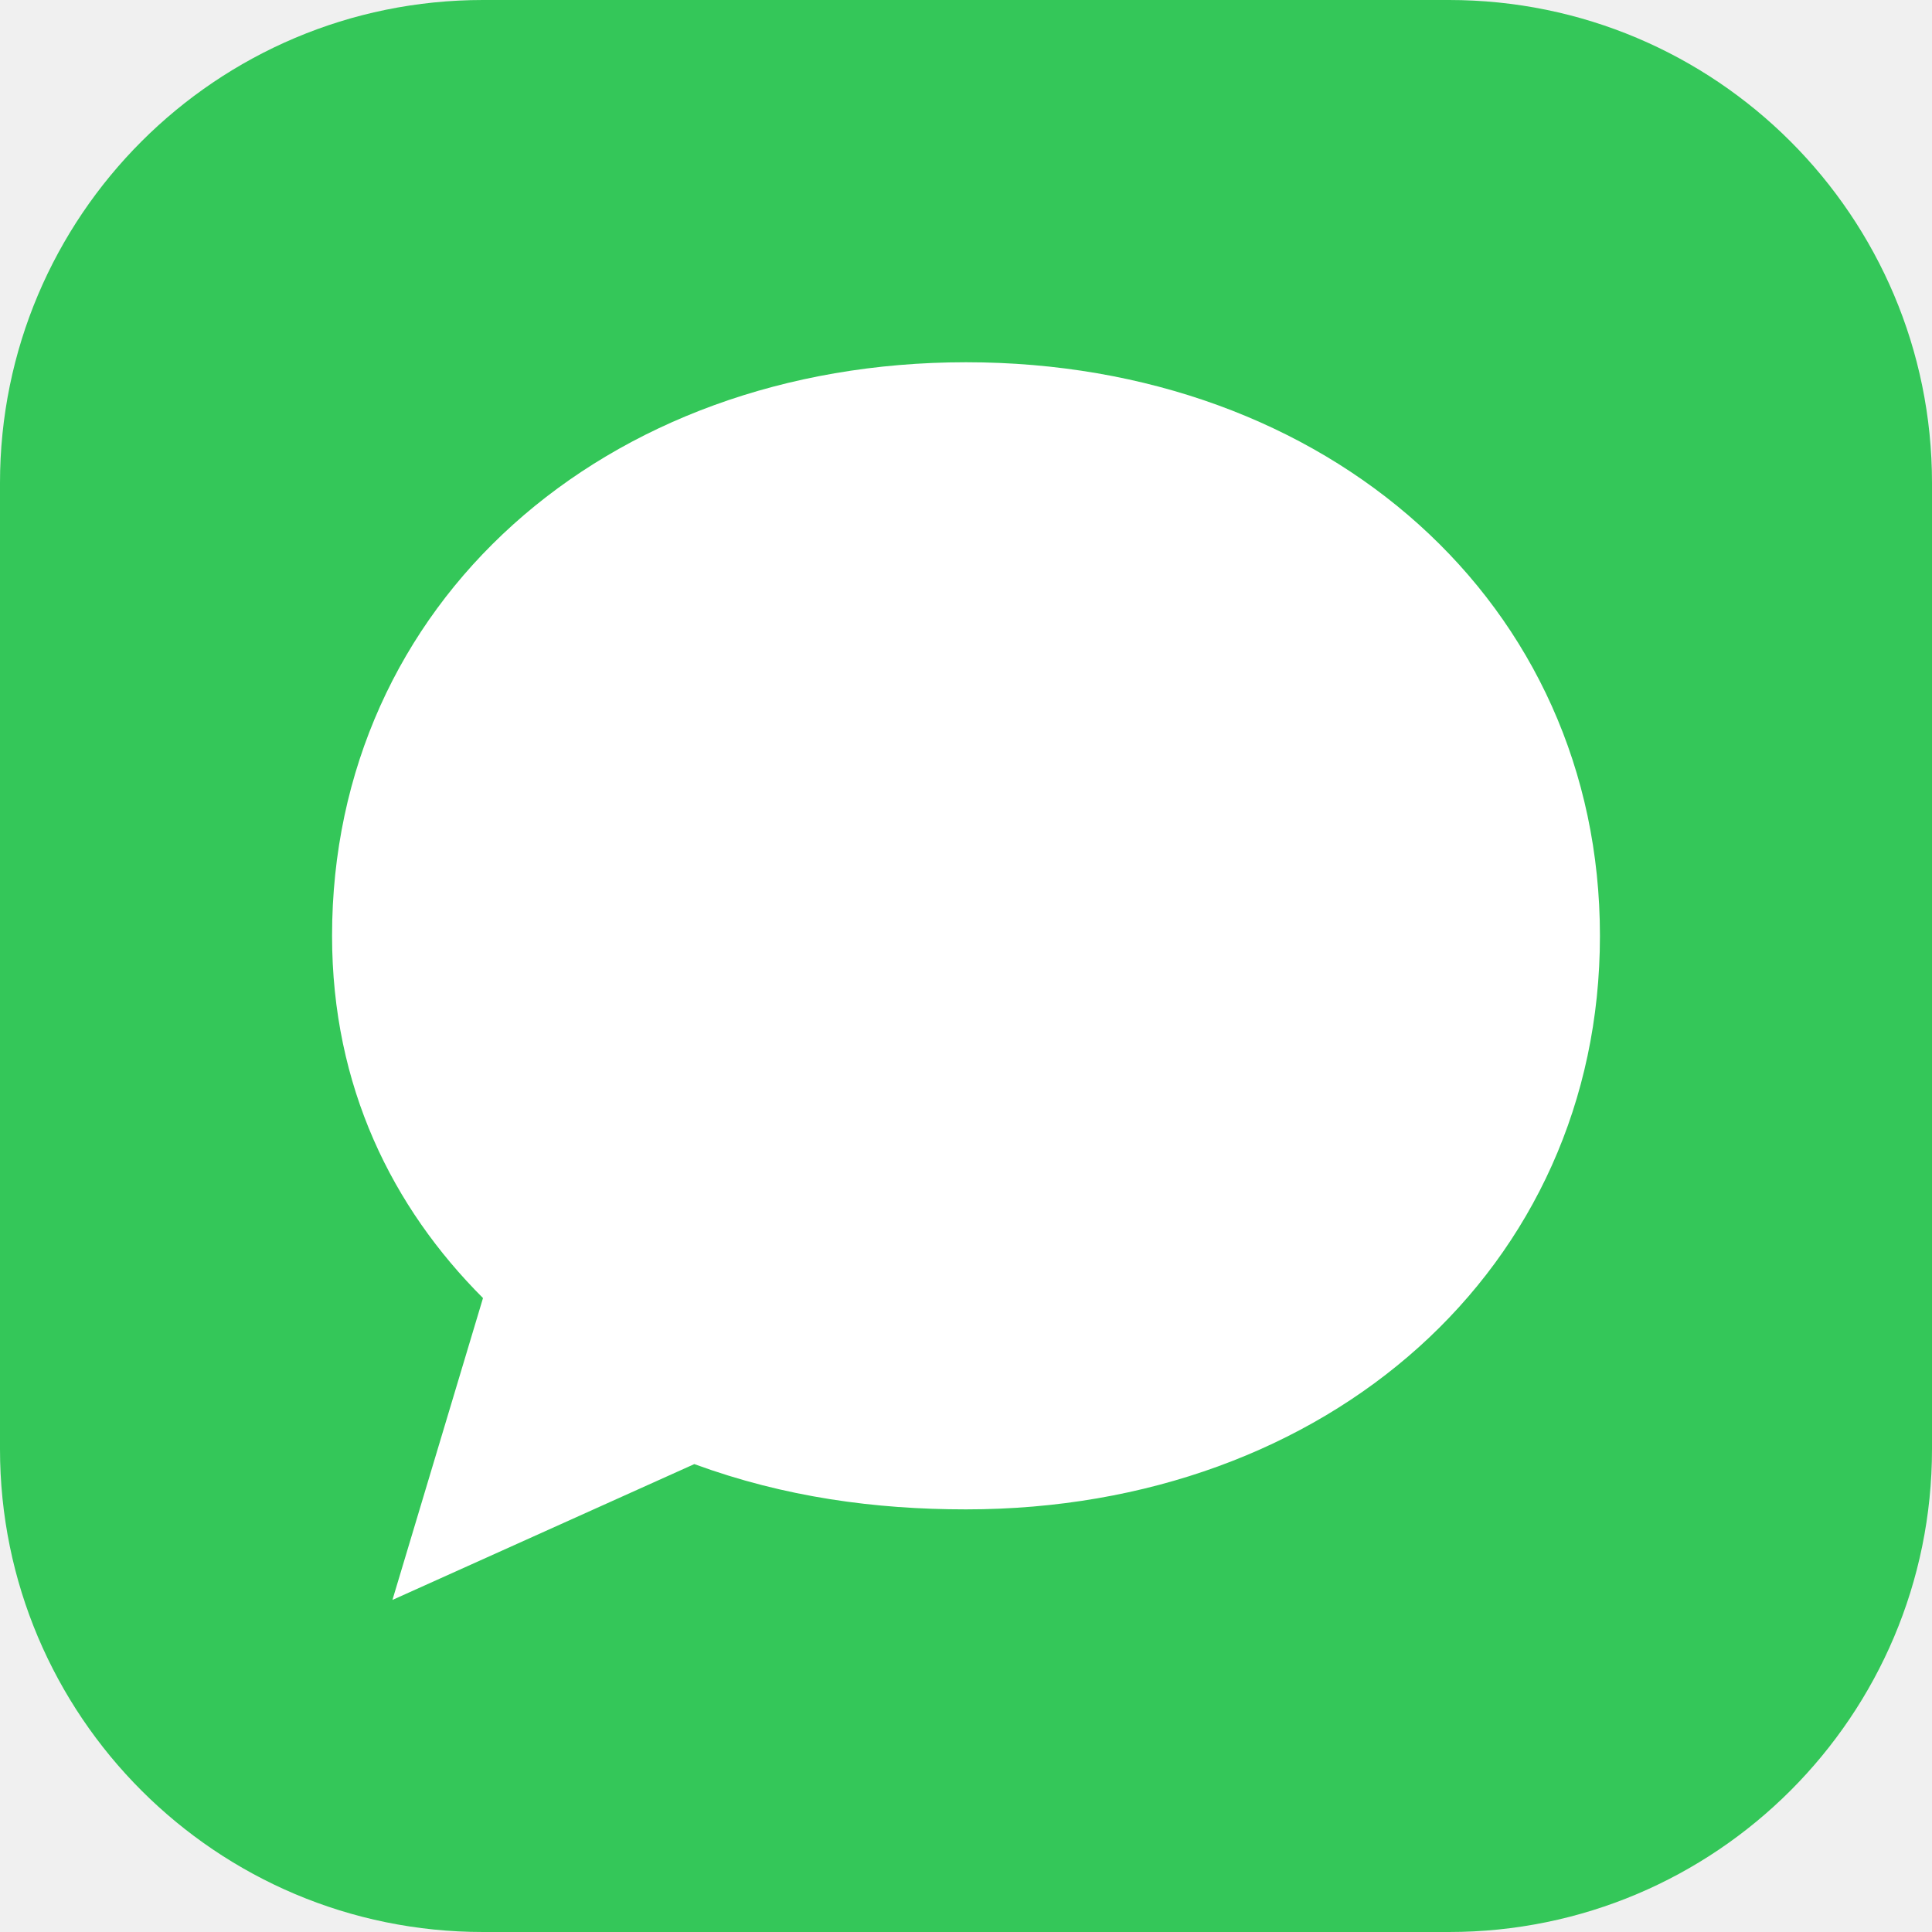
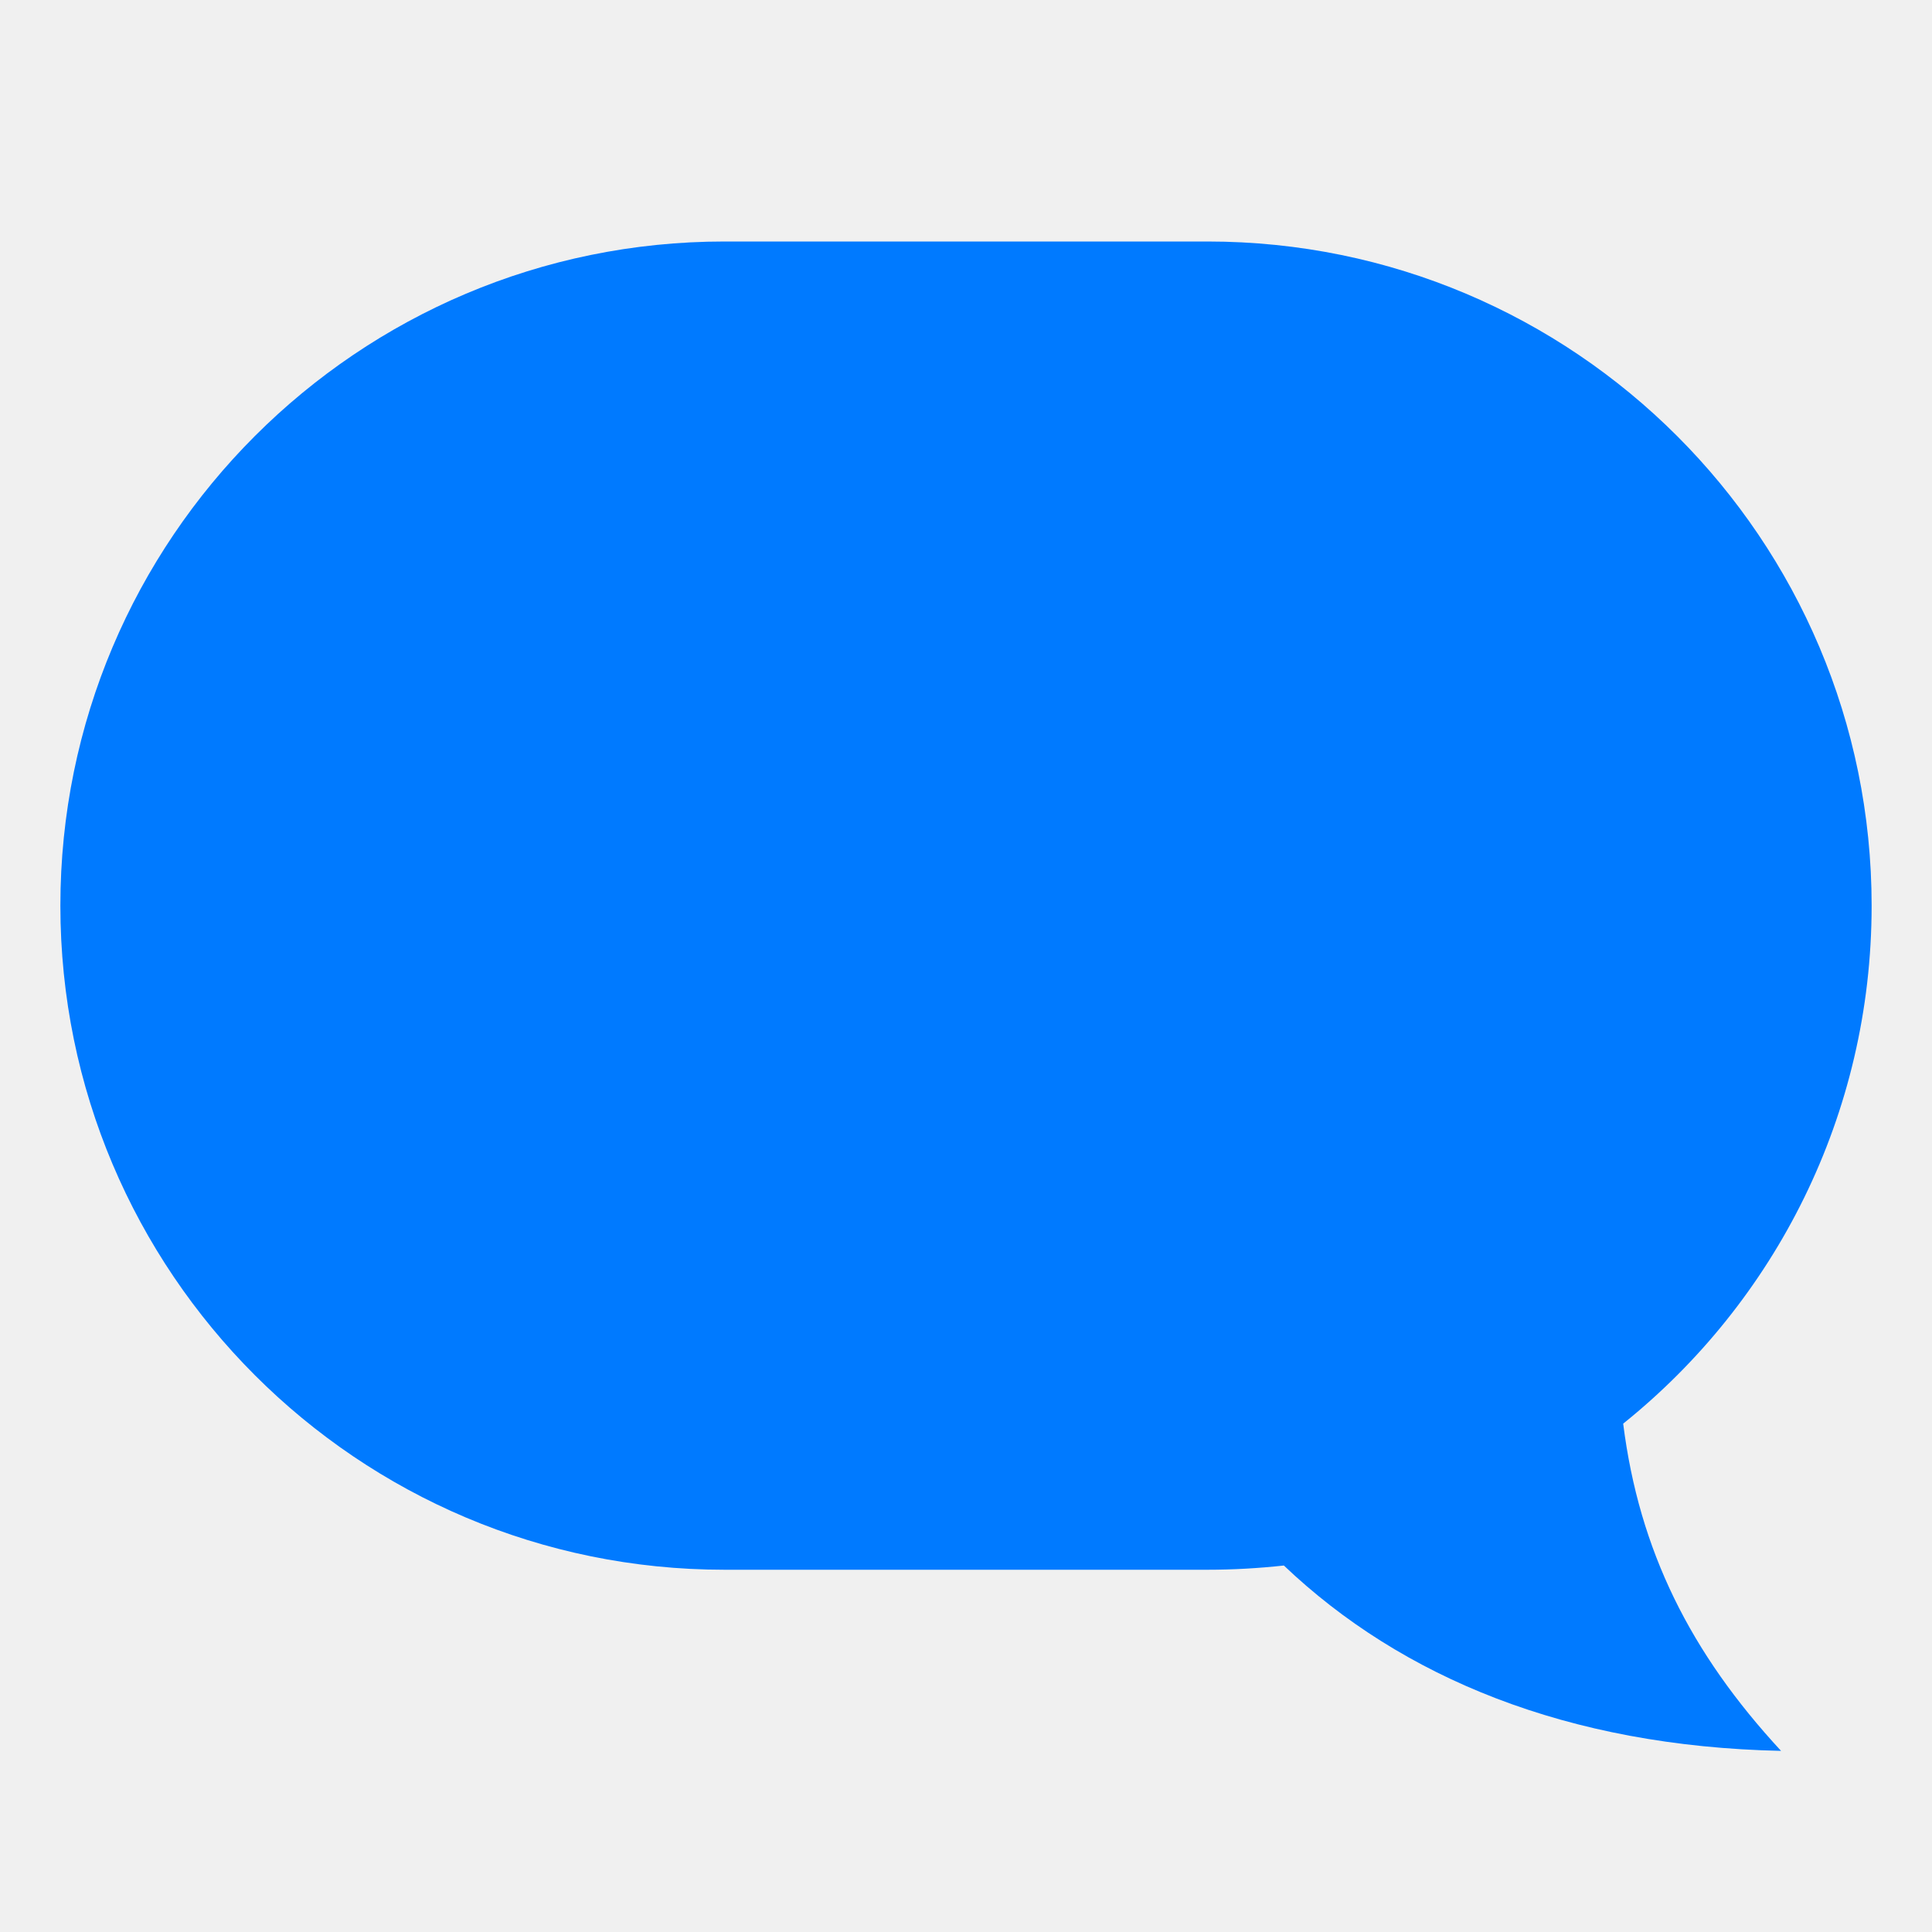
<svg xmlns="http://www.w3.org/2000/svg" viewBox="0 0 64 64">
-   <rect width="64" height="64" rx="16" fill="#34c759" />
-   <path d="M50 29c0 11-9 19-21 19-3 0-6-.4-9-1.5L10 51l3-10c-3-3-5-7-5-12C8 18 17 10 29 10s21 8 21 19Z" fill="white" transform="translate(3 2)" />
+   <path d="M24 8h16c12.15 0 22 9.85 22 22 0 6.94-3.21 13.13-8.23 17.16.53 4.21 2.23 7.6 5.23 10.84-7.08-.15-12.57-2.43-16.47-6.14-.83.09-1.68.14-2.53.14H24C11.85 52 2 42.15 2 30S11.85 8 24 8Z" fill="#007AFF" />
</svg>
